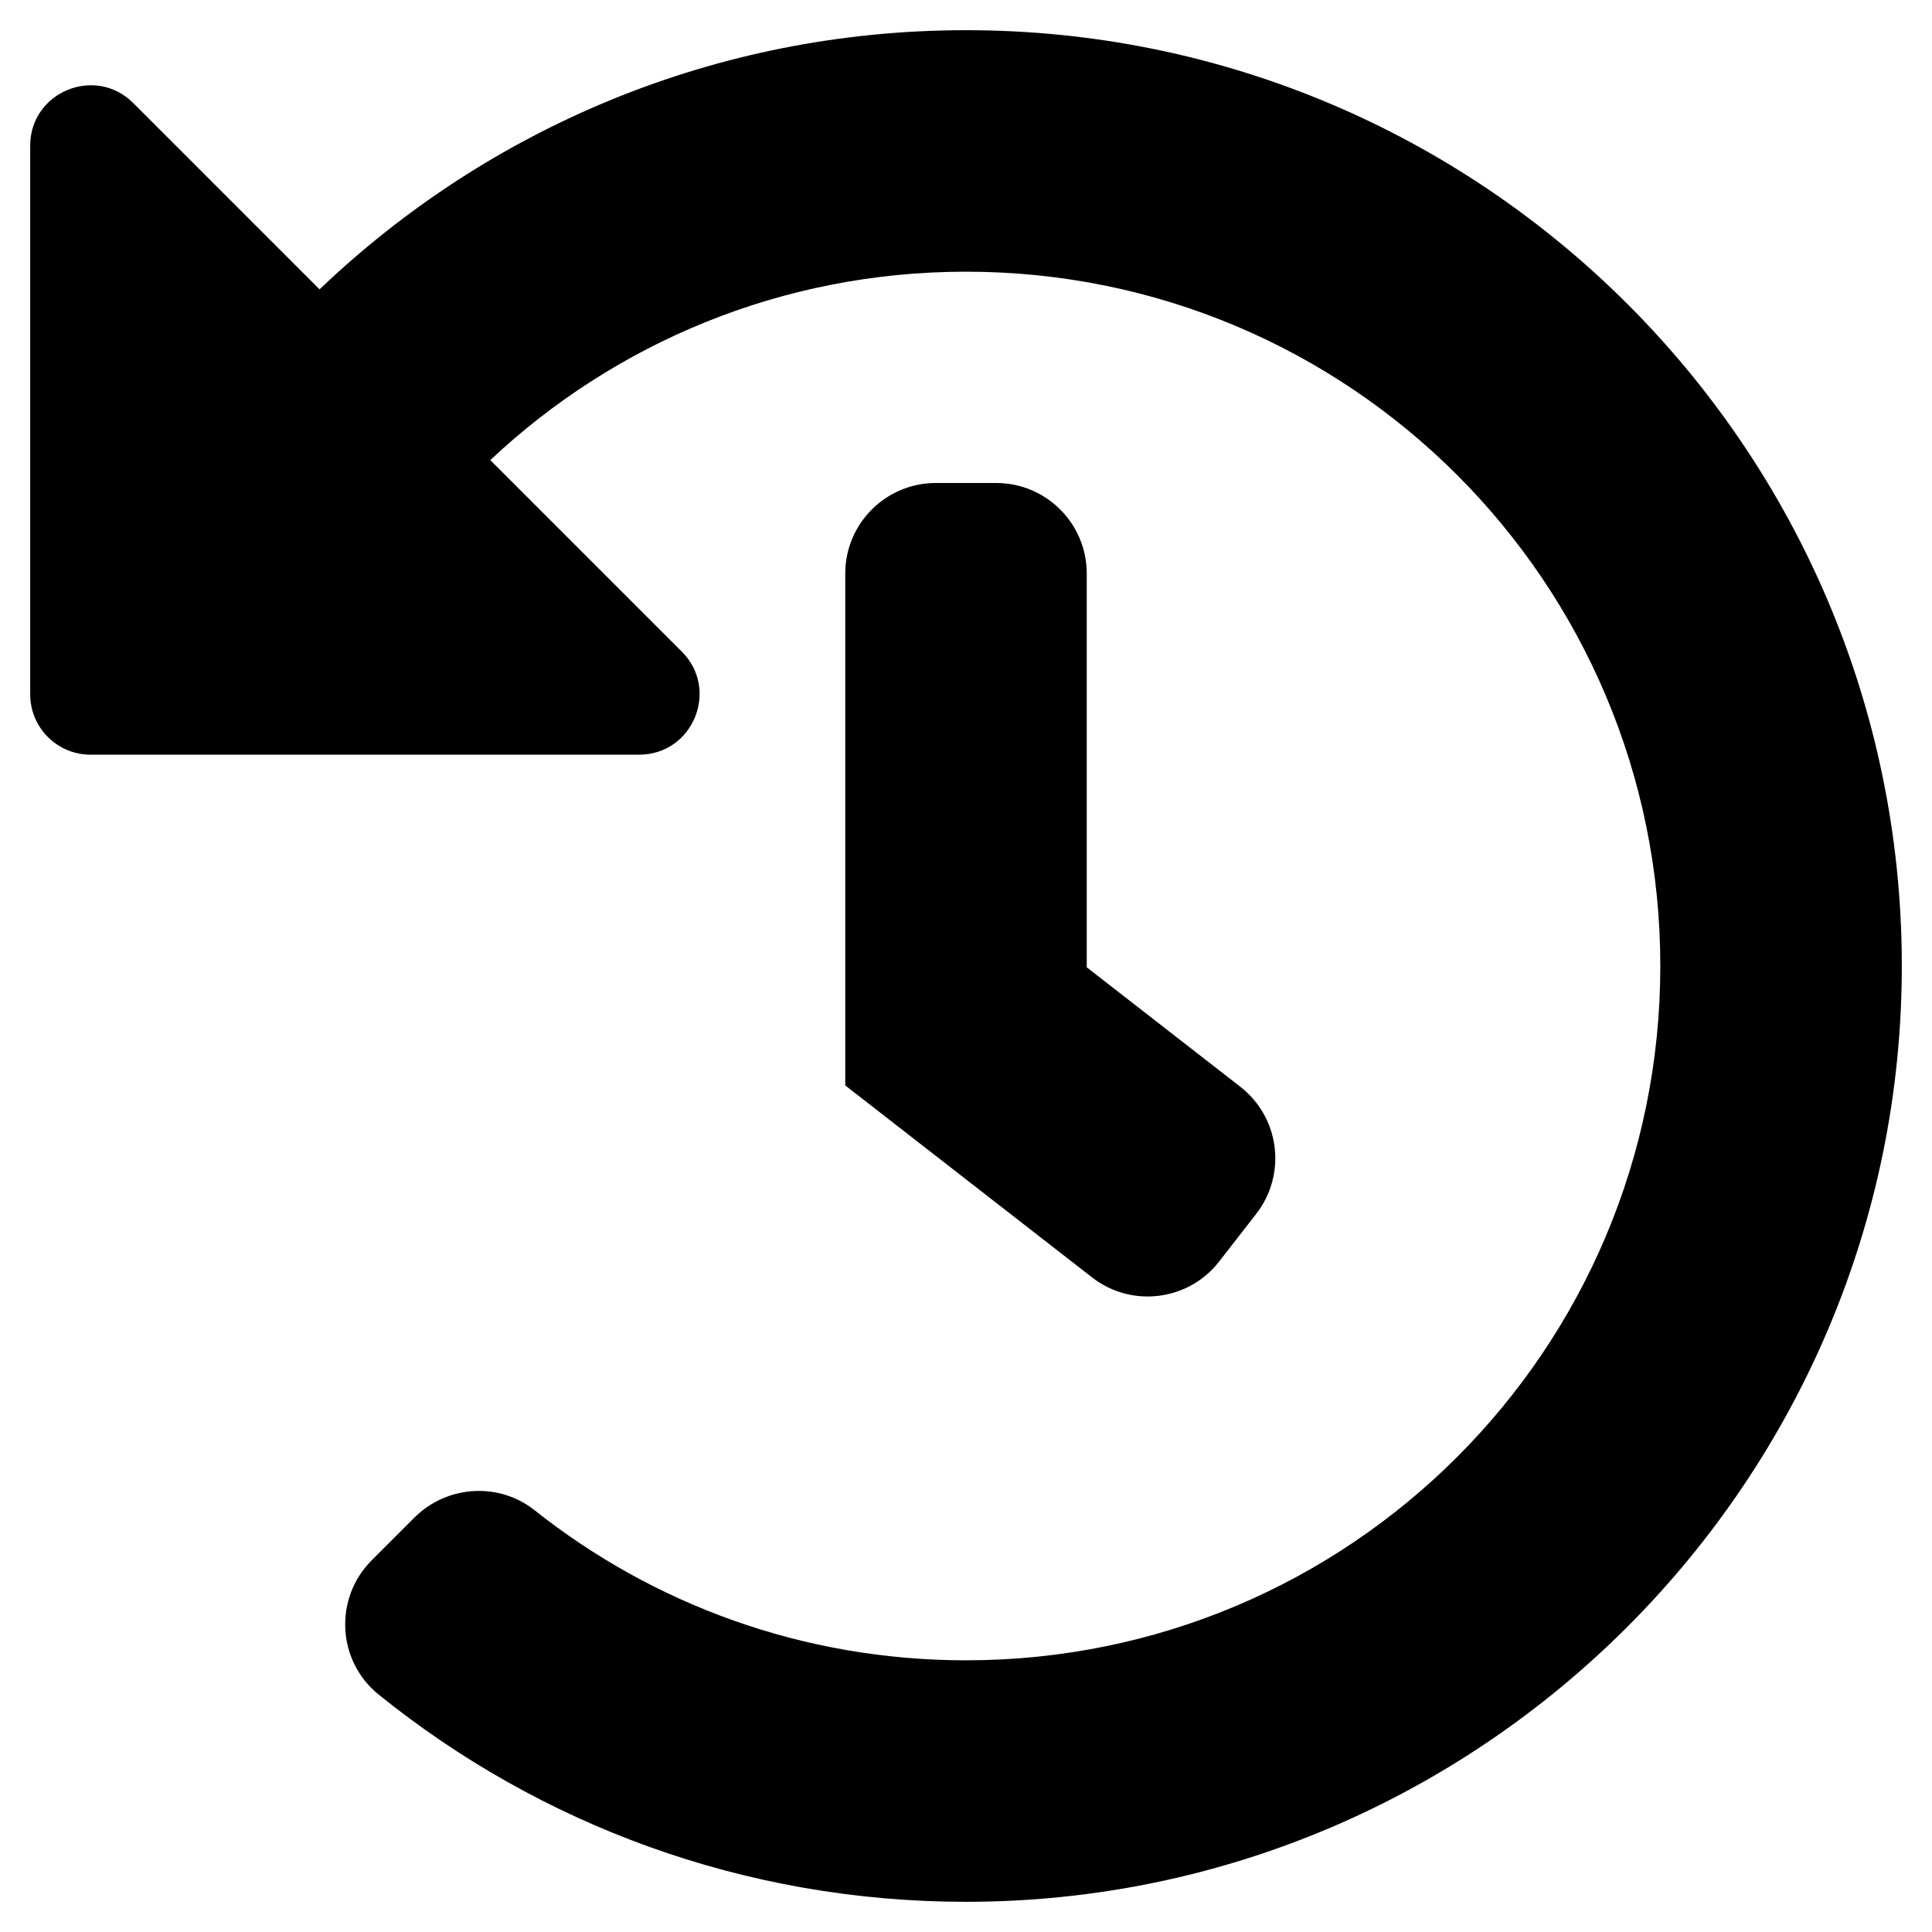
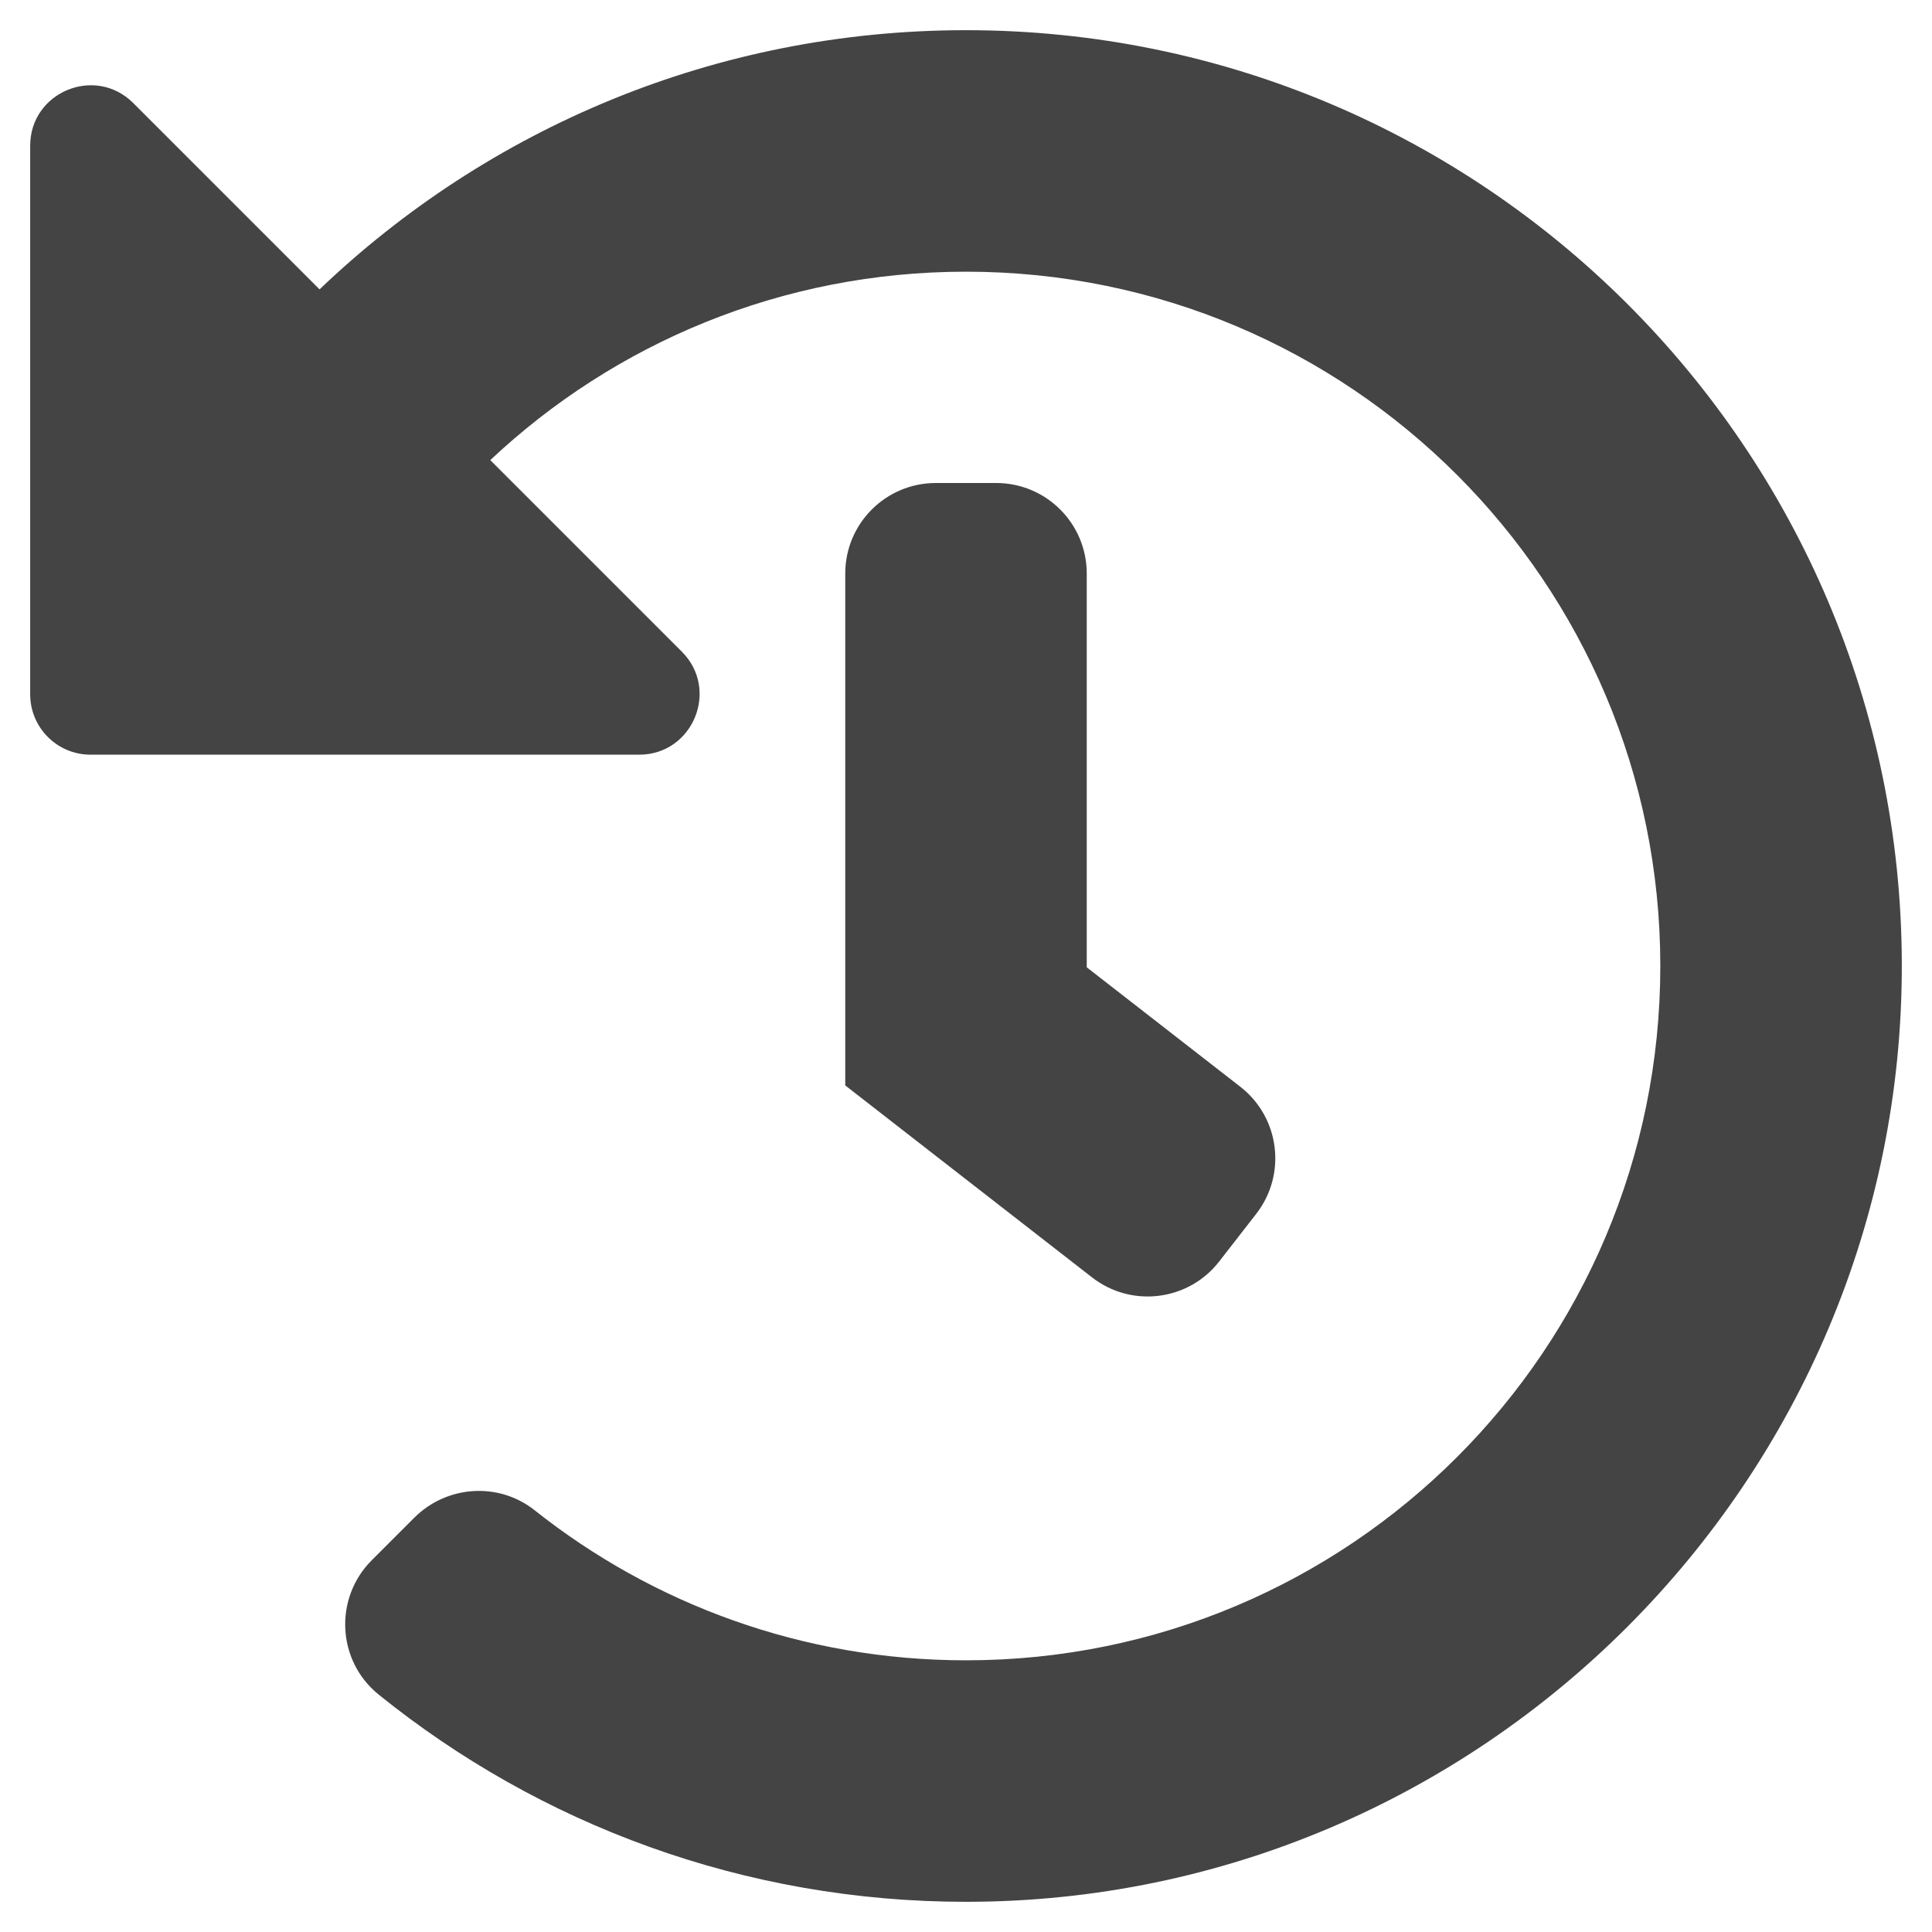
<svg xmlns="http://www.w3.org/2000/svg" aria-hidden="true" focusable="false" data-prefix="fas" data-icon="history" class="svg-inline--fa fa-history fa-w-16" role="img" viewBox="0 0 512 512">
-   <path fill="currentColor" d="M504 255.531c.253 136.64-111.18 248.372-247.82 248.468-59.015.042-113.223-20.53-155.822-54.911-11.077-8.94-11.905-25.541-1.839-35.607l11.267-11.267c8.609-8.609 22.353-9.551 31.891-1.984C173.062 425.135 212.781 440 256 440c101.705 0 184-82.311 184-184 0-101.705-82.311-184-184-184-48.814 0-93.149 18.969-126.068 49.932l50.754 50.754c10.08 10.08 2.941 27.314-11.313 27.314H24c-8.837 0-16-7.163-16-16V38.627c0-14.254 17.234-21.393 27.314-11.314l49.372 49.372C129.209 34.136 189.552 8 256 8c136.81 0 247.747 110.78 248 247.531zm-180.912 78.784l9.823-12.63c8.138-10.463 6.253-25.542-4.21-33.679L288 256.349V152c0-13.255-10.745-24-24-24h-16c-13.255 0-24 10.745-24 24v135.651l65.409 50.874c10.463 8.137 25.541 6.253 33.679-4.21z" />
+   <path fill="#444" d="M504 255.531c.253 136.64-111.18 248.372-247.82 248.468-59.015.042-113.223-20.53-155.822-54.911-11.077-8.94-11.905-25.541-1.839-35.607l11.267-11.267c8.609-8.609 22.353-9.551 31.891-1.984C173.062 425.135 212.781 440 256 440c101.705 0 184-82.311 184-184 0-101.705-82.311-184-184-184-48.814 0-93.149 18.969-126.068 49.932l50.754 50.754c10.08 10.08 2.941 27.314-11.313 27.314H24c-8.837 0-16-7.163-16-16V38.627c0-14.254 17.234-21.393 27.314-11.314l49.372 49.372C129.209 34.136 189.552 8 256 8c136.81 0 247.747 110.78 248 247.531zm-180.912 78.784l9.823-12.63c8.138-10.463 6.253-25.542-4.21-33.679L288 256.349V152c0-13.255-10.745-24-24-24h-16c-13.255 0-24 10.745-24 24v135.651l65.409 50.874c10.463 8.137 25.541 6.253 33.679-4.21z" />
</svg>
